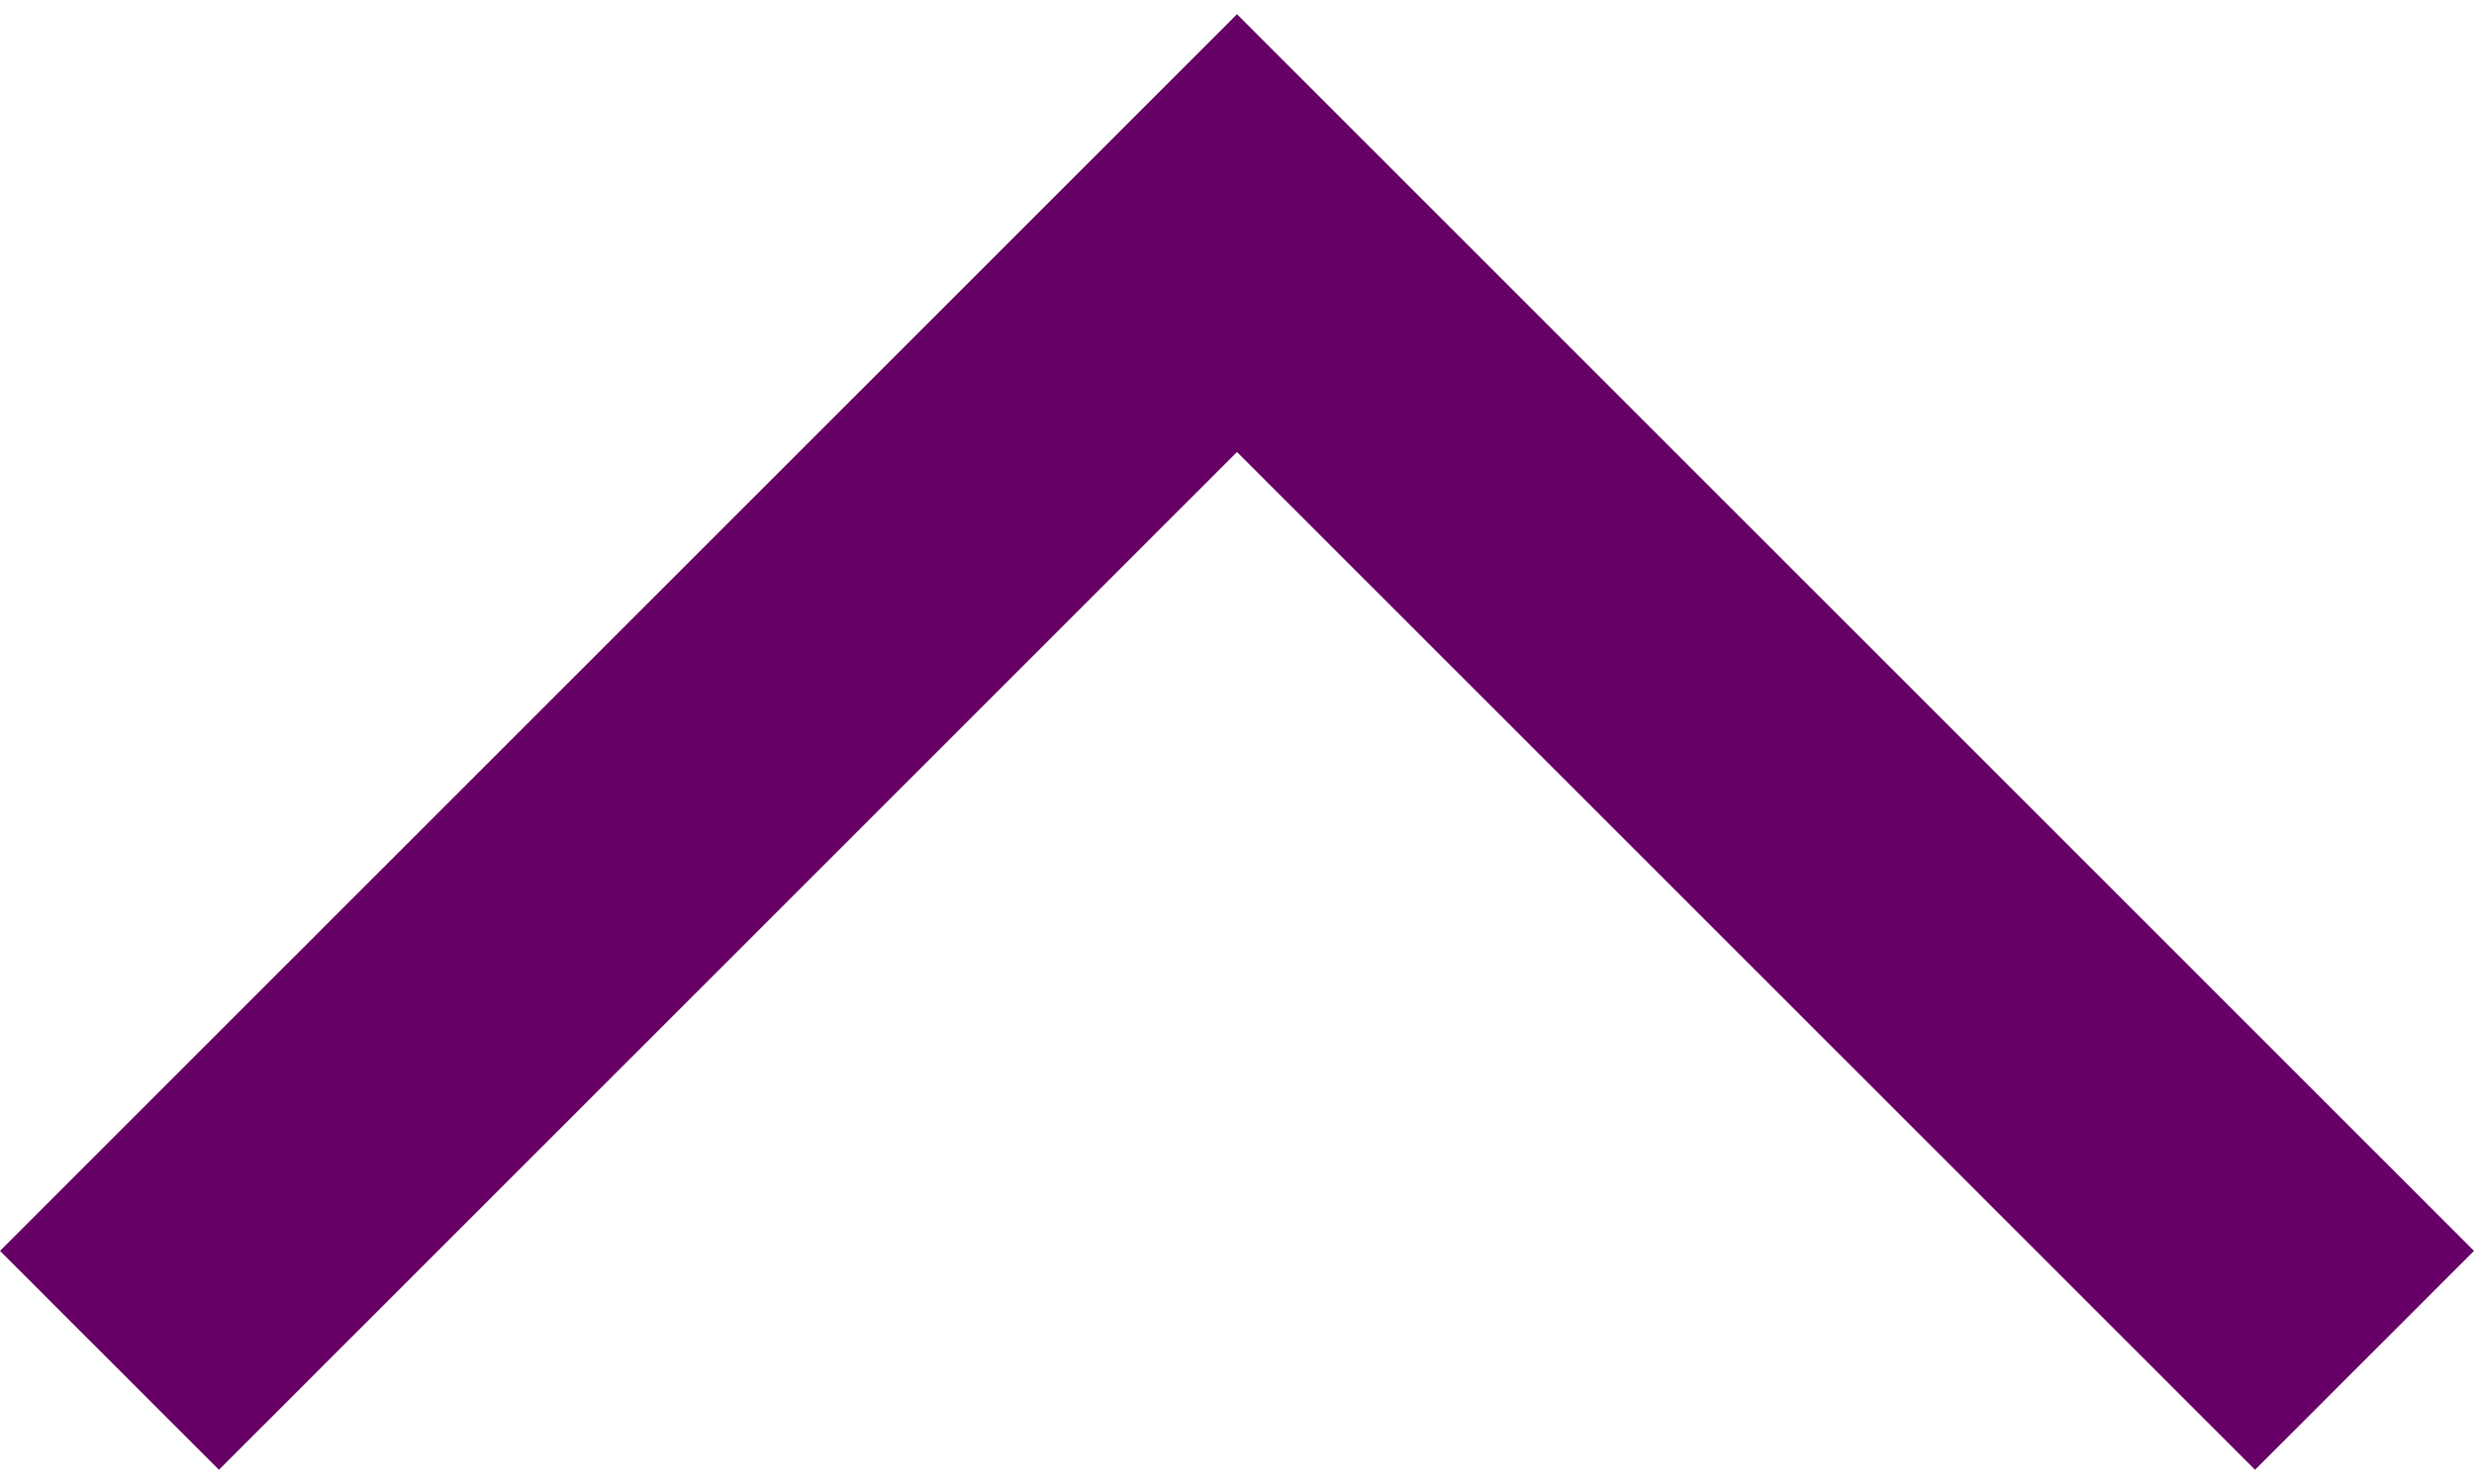
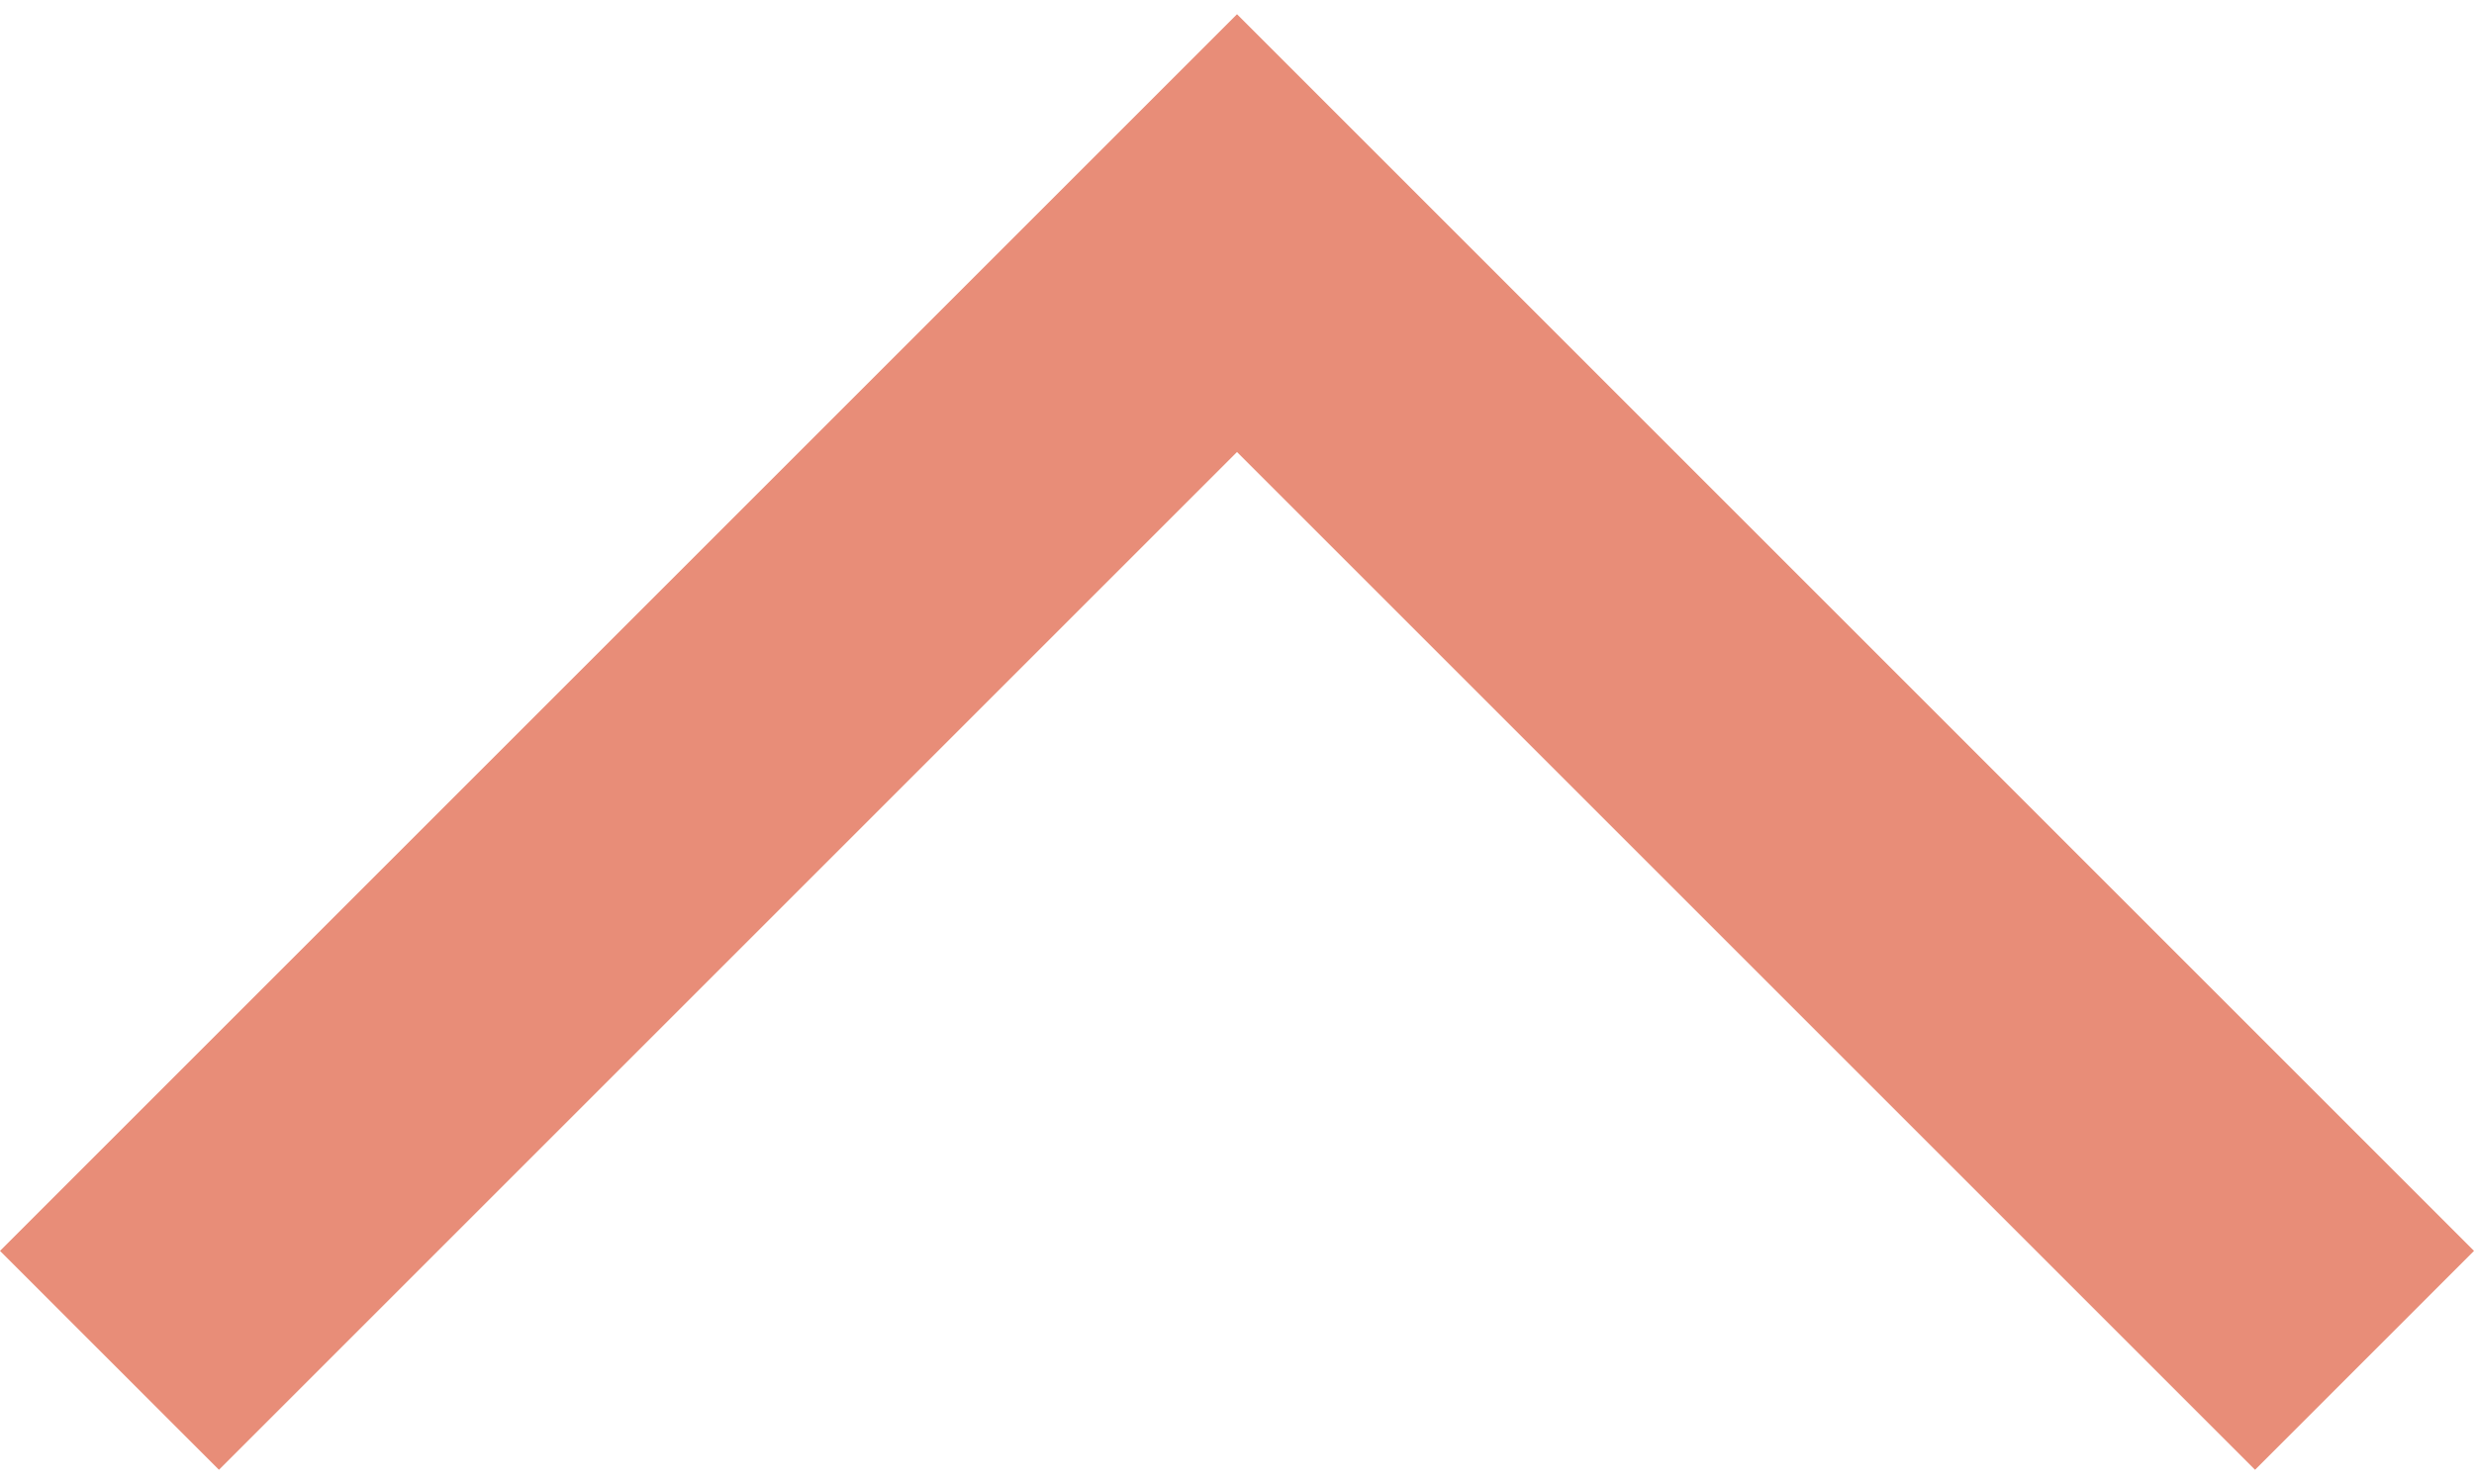
<svg xmlns="http://www.w3.org/2000/svg" width="20" height="12" viewBox="0 0 20 12" fill="none">
-   <path id="Vector" d="M18.23 11.885L20 10.115L10 0.115L0 10.115L1.77 11.885L10 3.655L18.23 11.885Z" fill="#660066" />
+   <path id="Vector" d="M18.23 11.885L20 10.115L10 0.115L0 10.115L1.77 11.885L10 3.655L18.23 11.885Z" fill="#e88d78" />
</svg>
